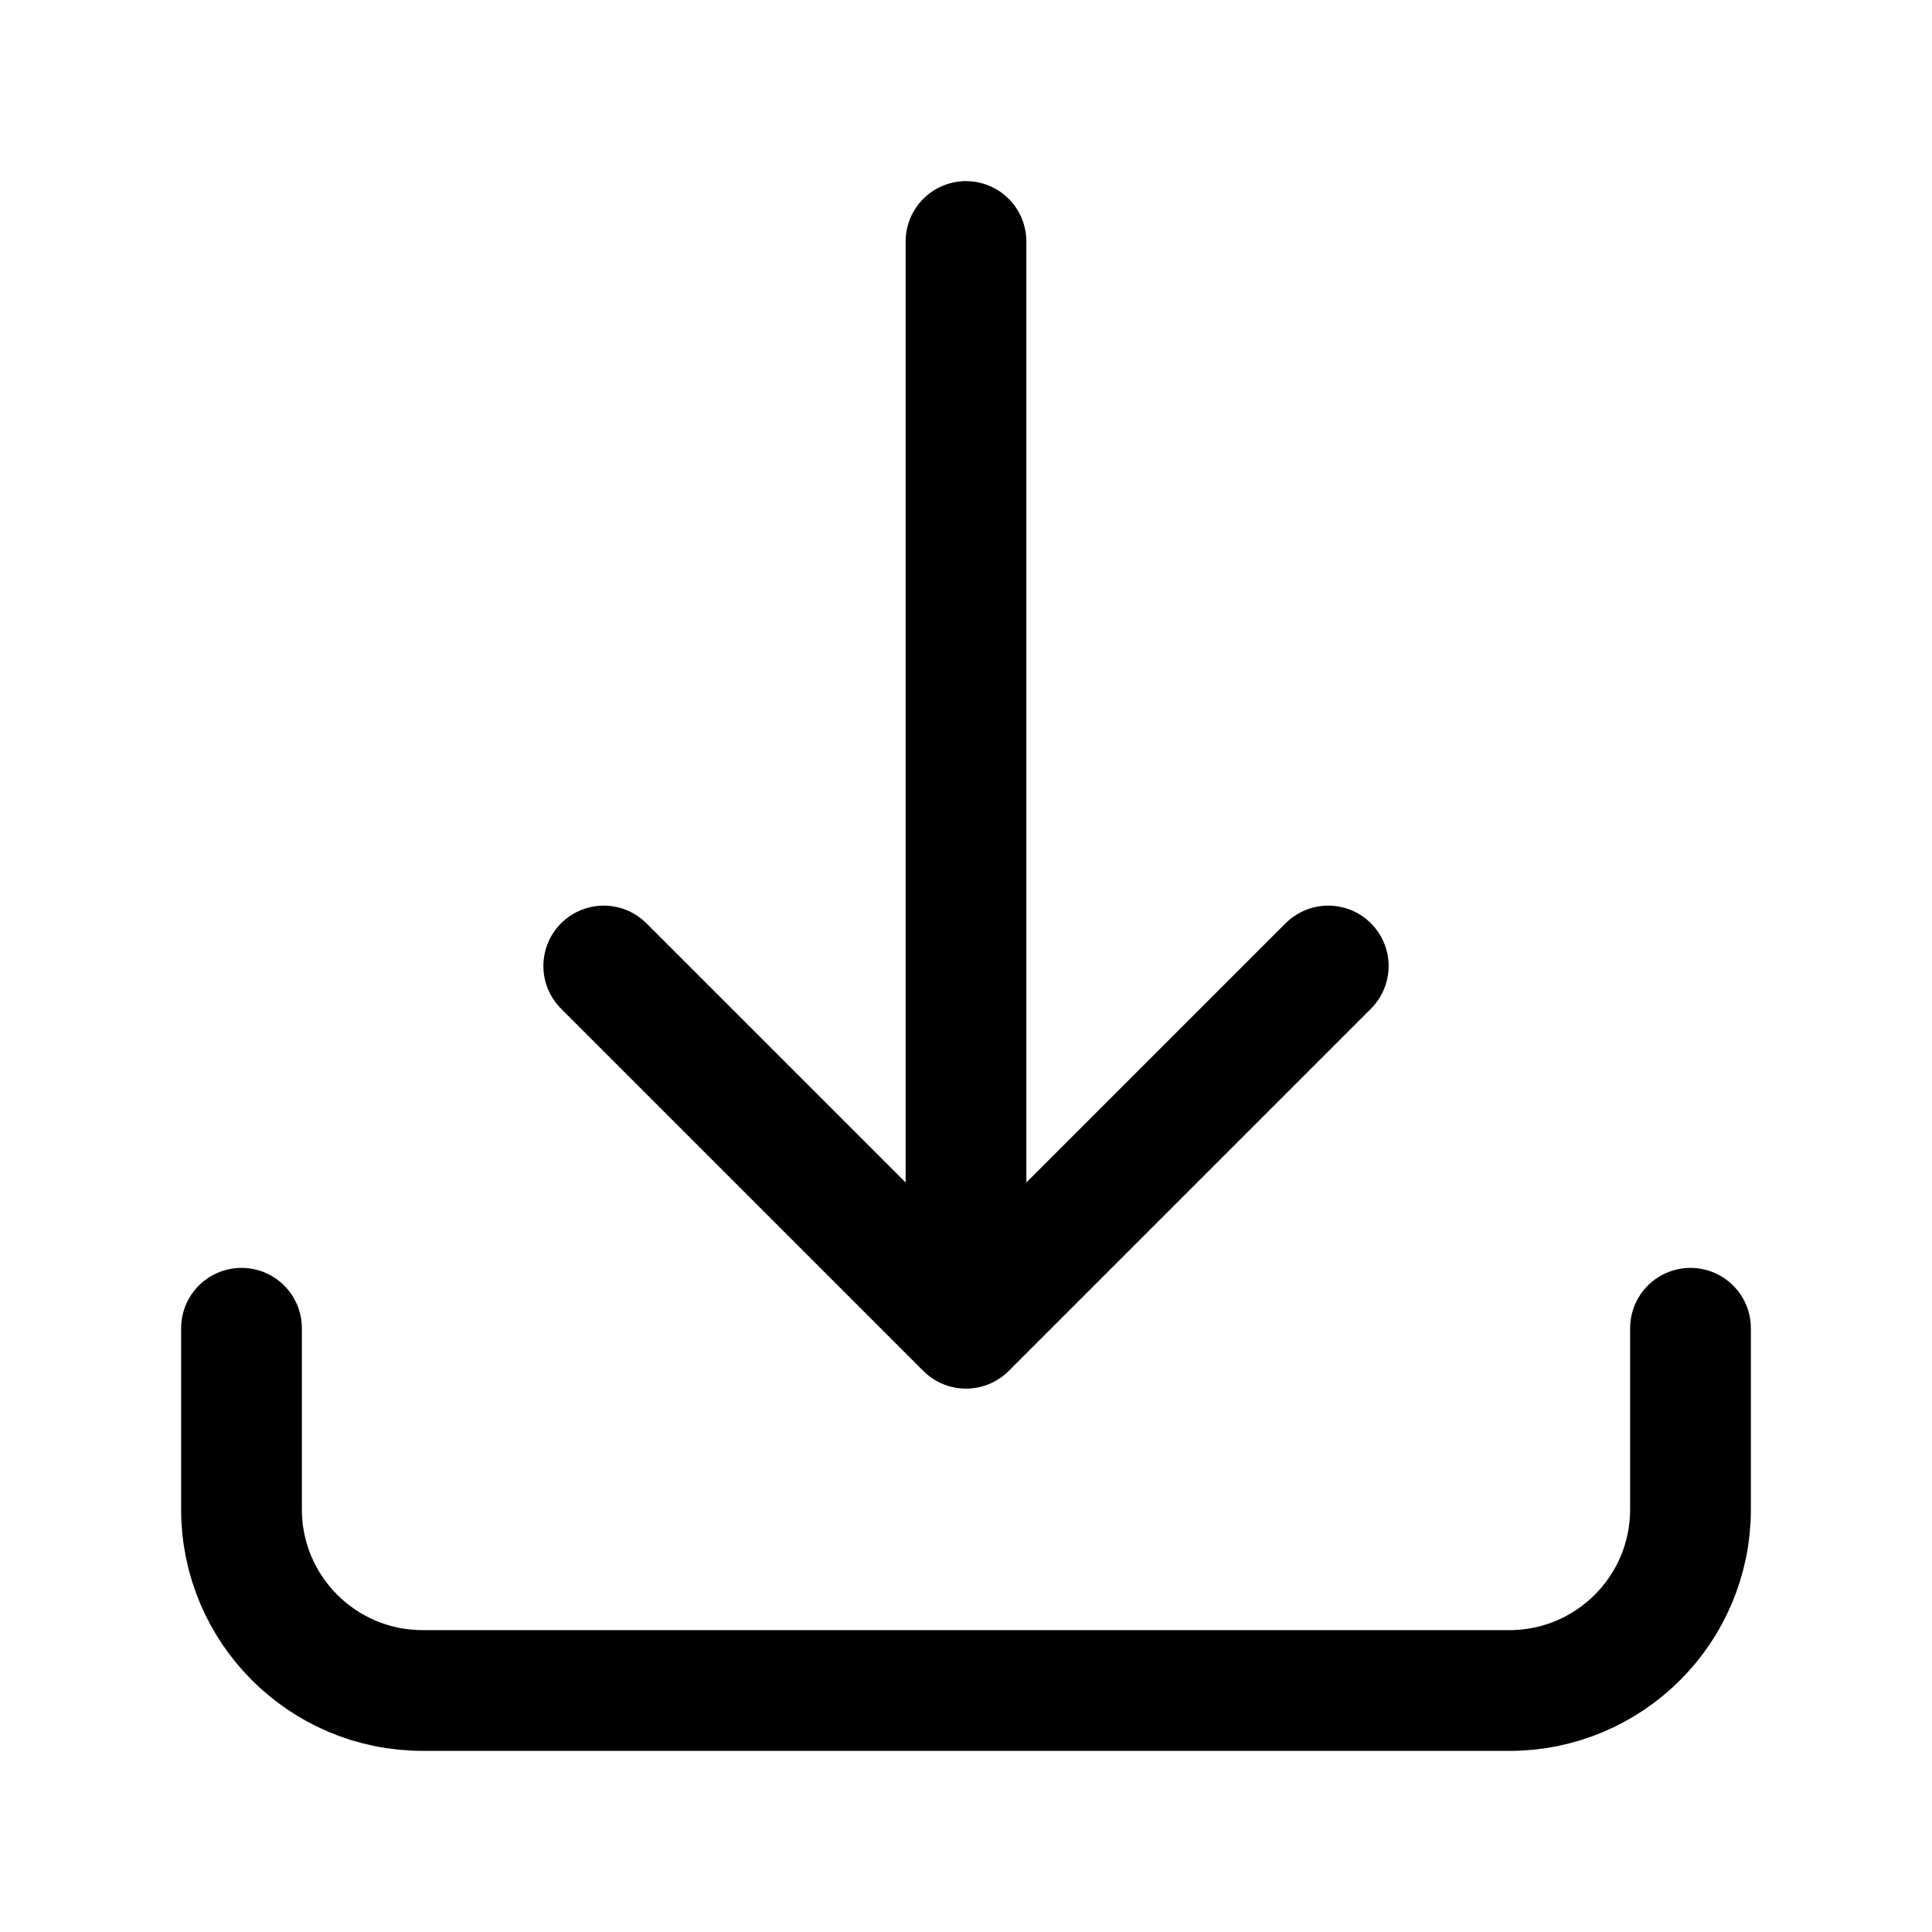
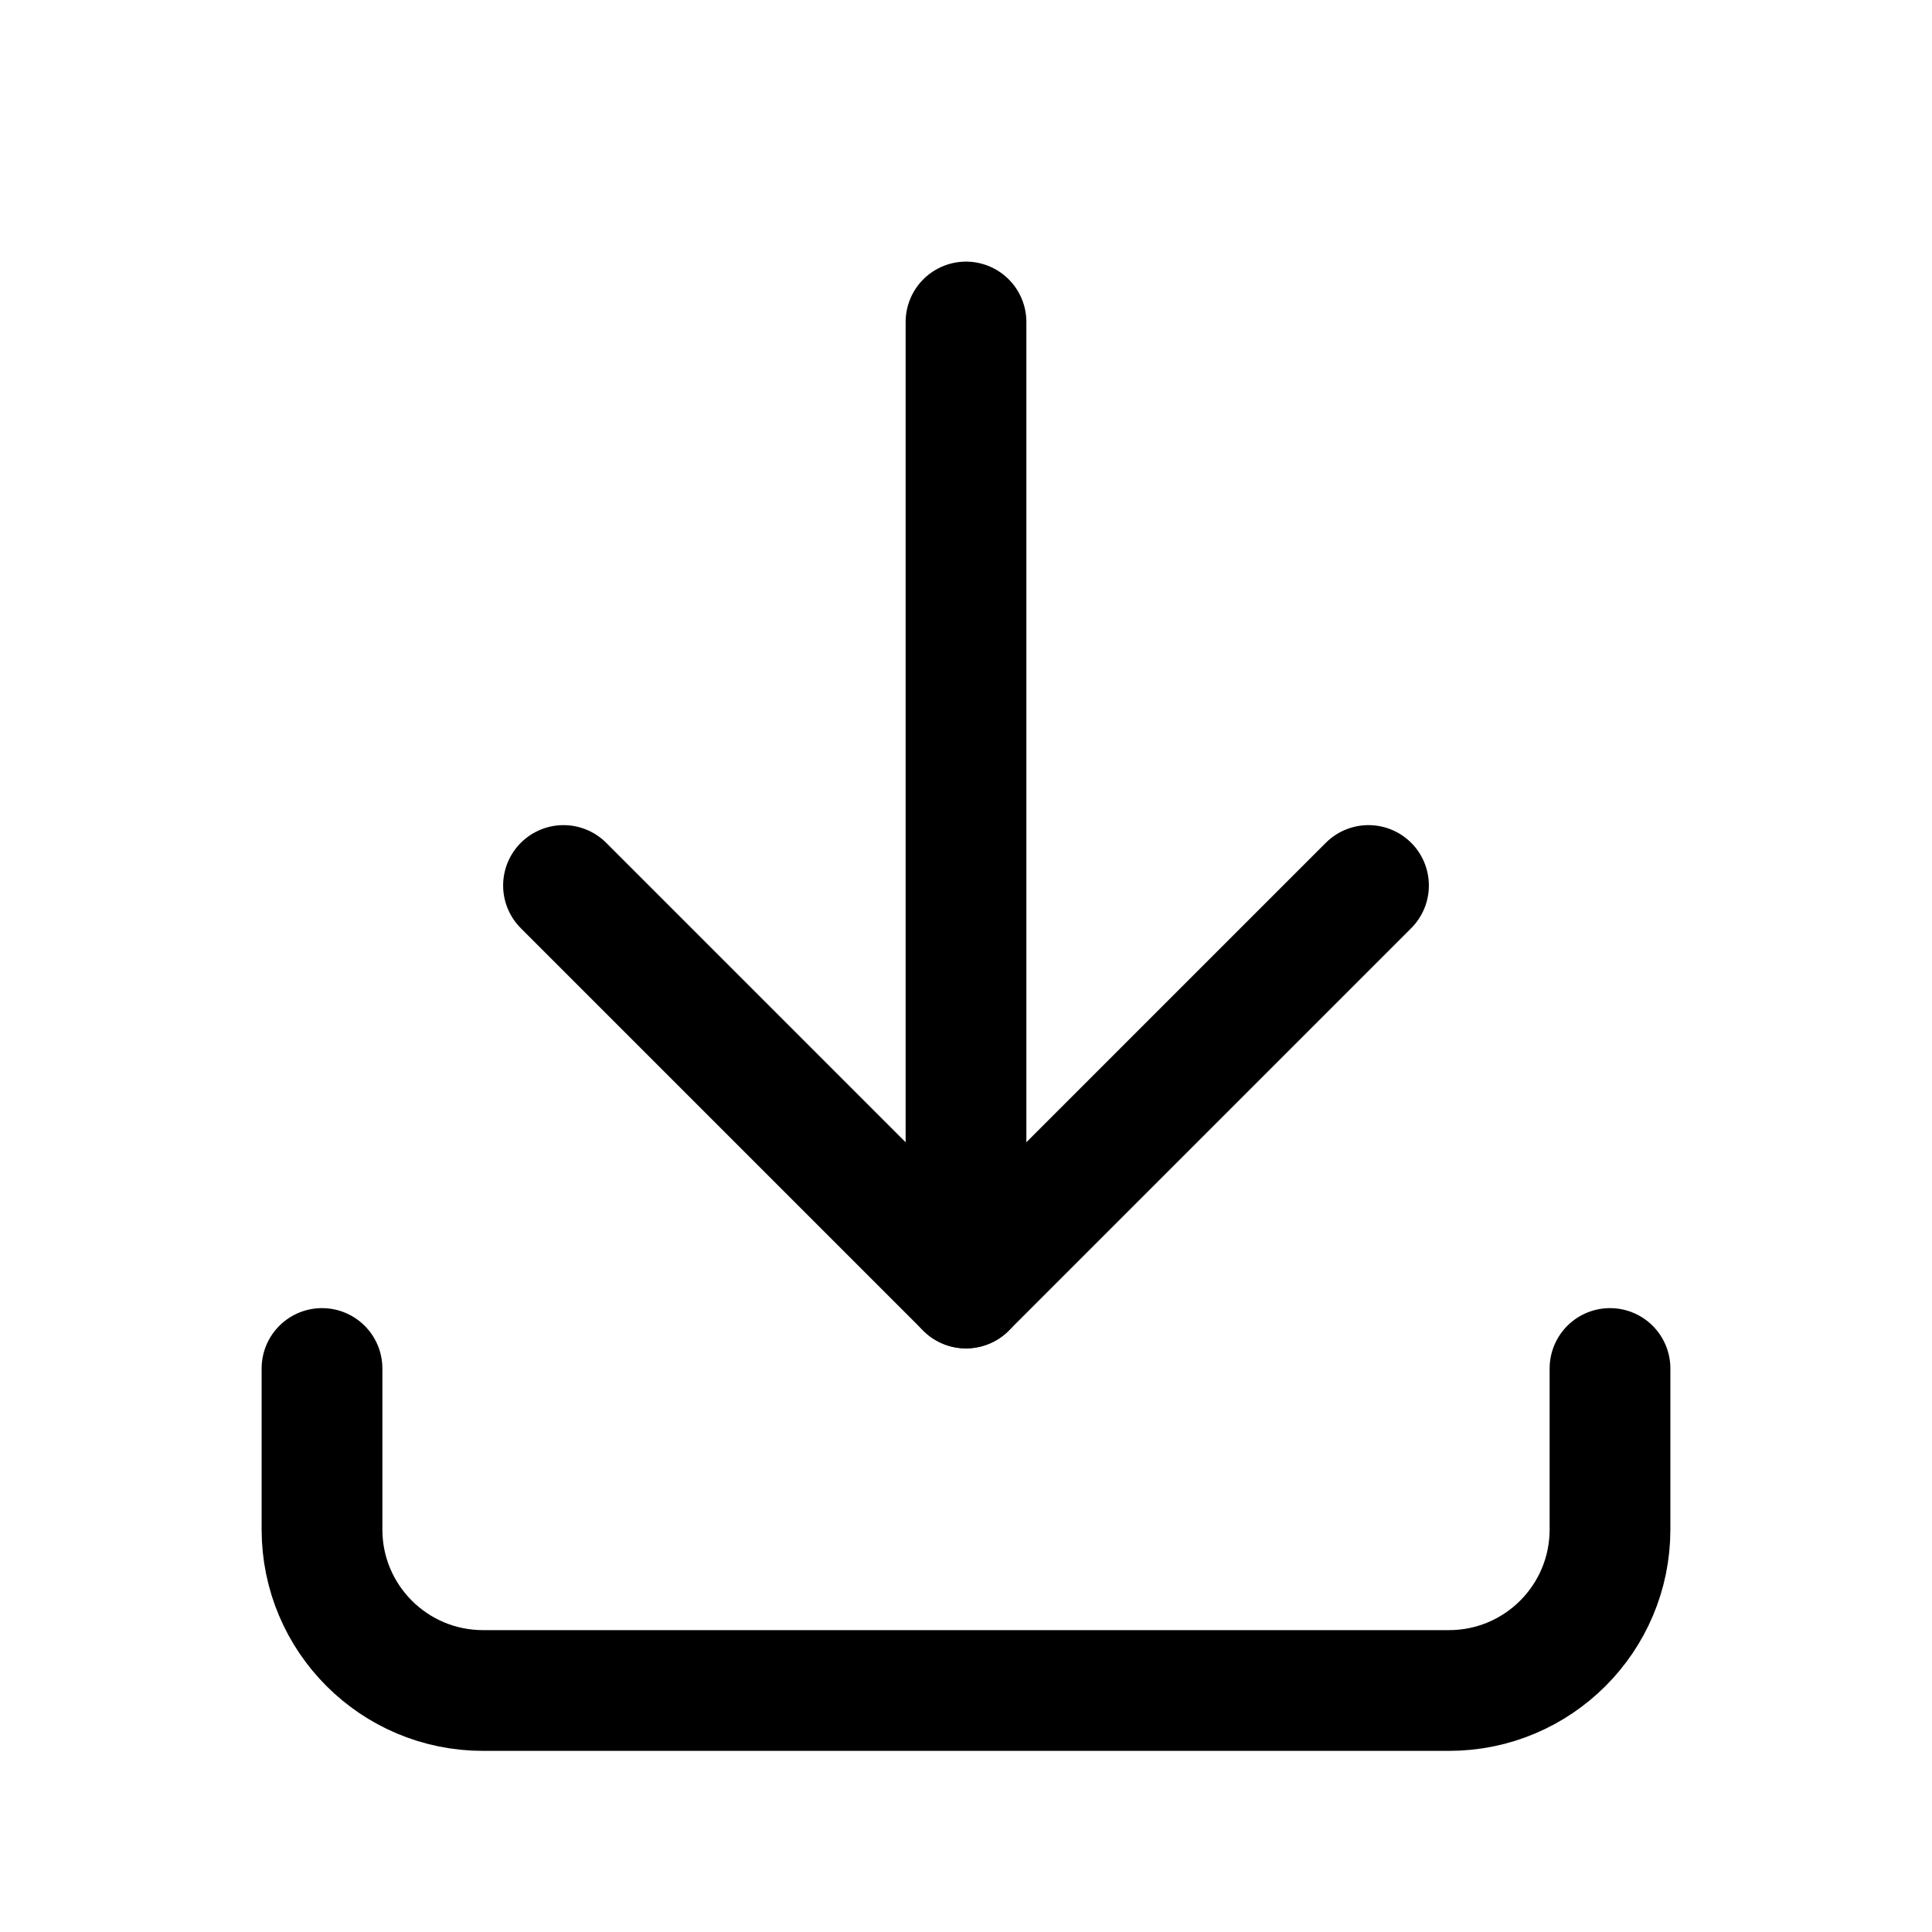
- <svg xmlns="http://www.w3.org/2000/svg" fill="none" viewBox="0 0 24 24" stroke-width="1.5" stroke="currentColor" class="w-6 h-6">
-   <path stroke-linecap="round" stroke-linejoin="round" d="M3 16.5v2.25A2.25 2.25 0 005.25 21h13.5A2.25 2.25 0 0021 18.75V16.5M16.5 12L12 16.5m0 0L7.5 12m4.5 4.5V3" />
+ <svg xmlns="http://www.w3.org/2000/svg" class="icon icon-tabler icon-tabler-download" width="24" height="24" viewBox="0 0 24 24" stroke-width="1.5" stroke="currentColor" fill="none" stroke-linecap="round" stroke-linejoin="round">
+   <path stroke="none" d="M0 0h24v24H0z" fill="none" />
+   <path d="M4 17v2a2 2 0 0 0 2 2h12a2 2 0 0 0 2 -2v-2" />
+   <path d="M7 11l5 5l5 -5" />
+   <path d="M12 4l0 12" />
</svg>
